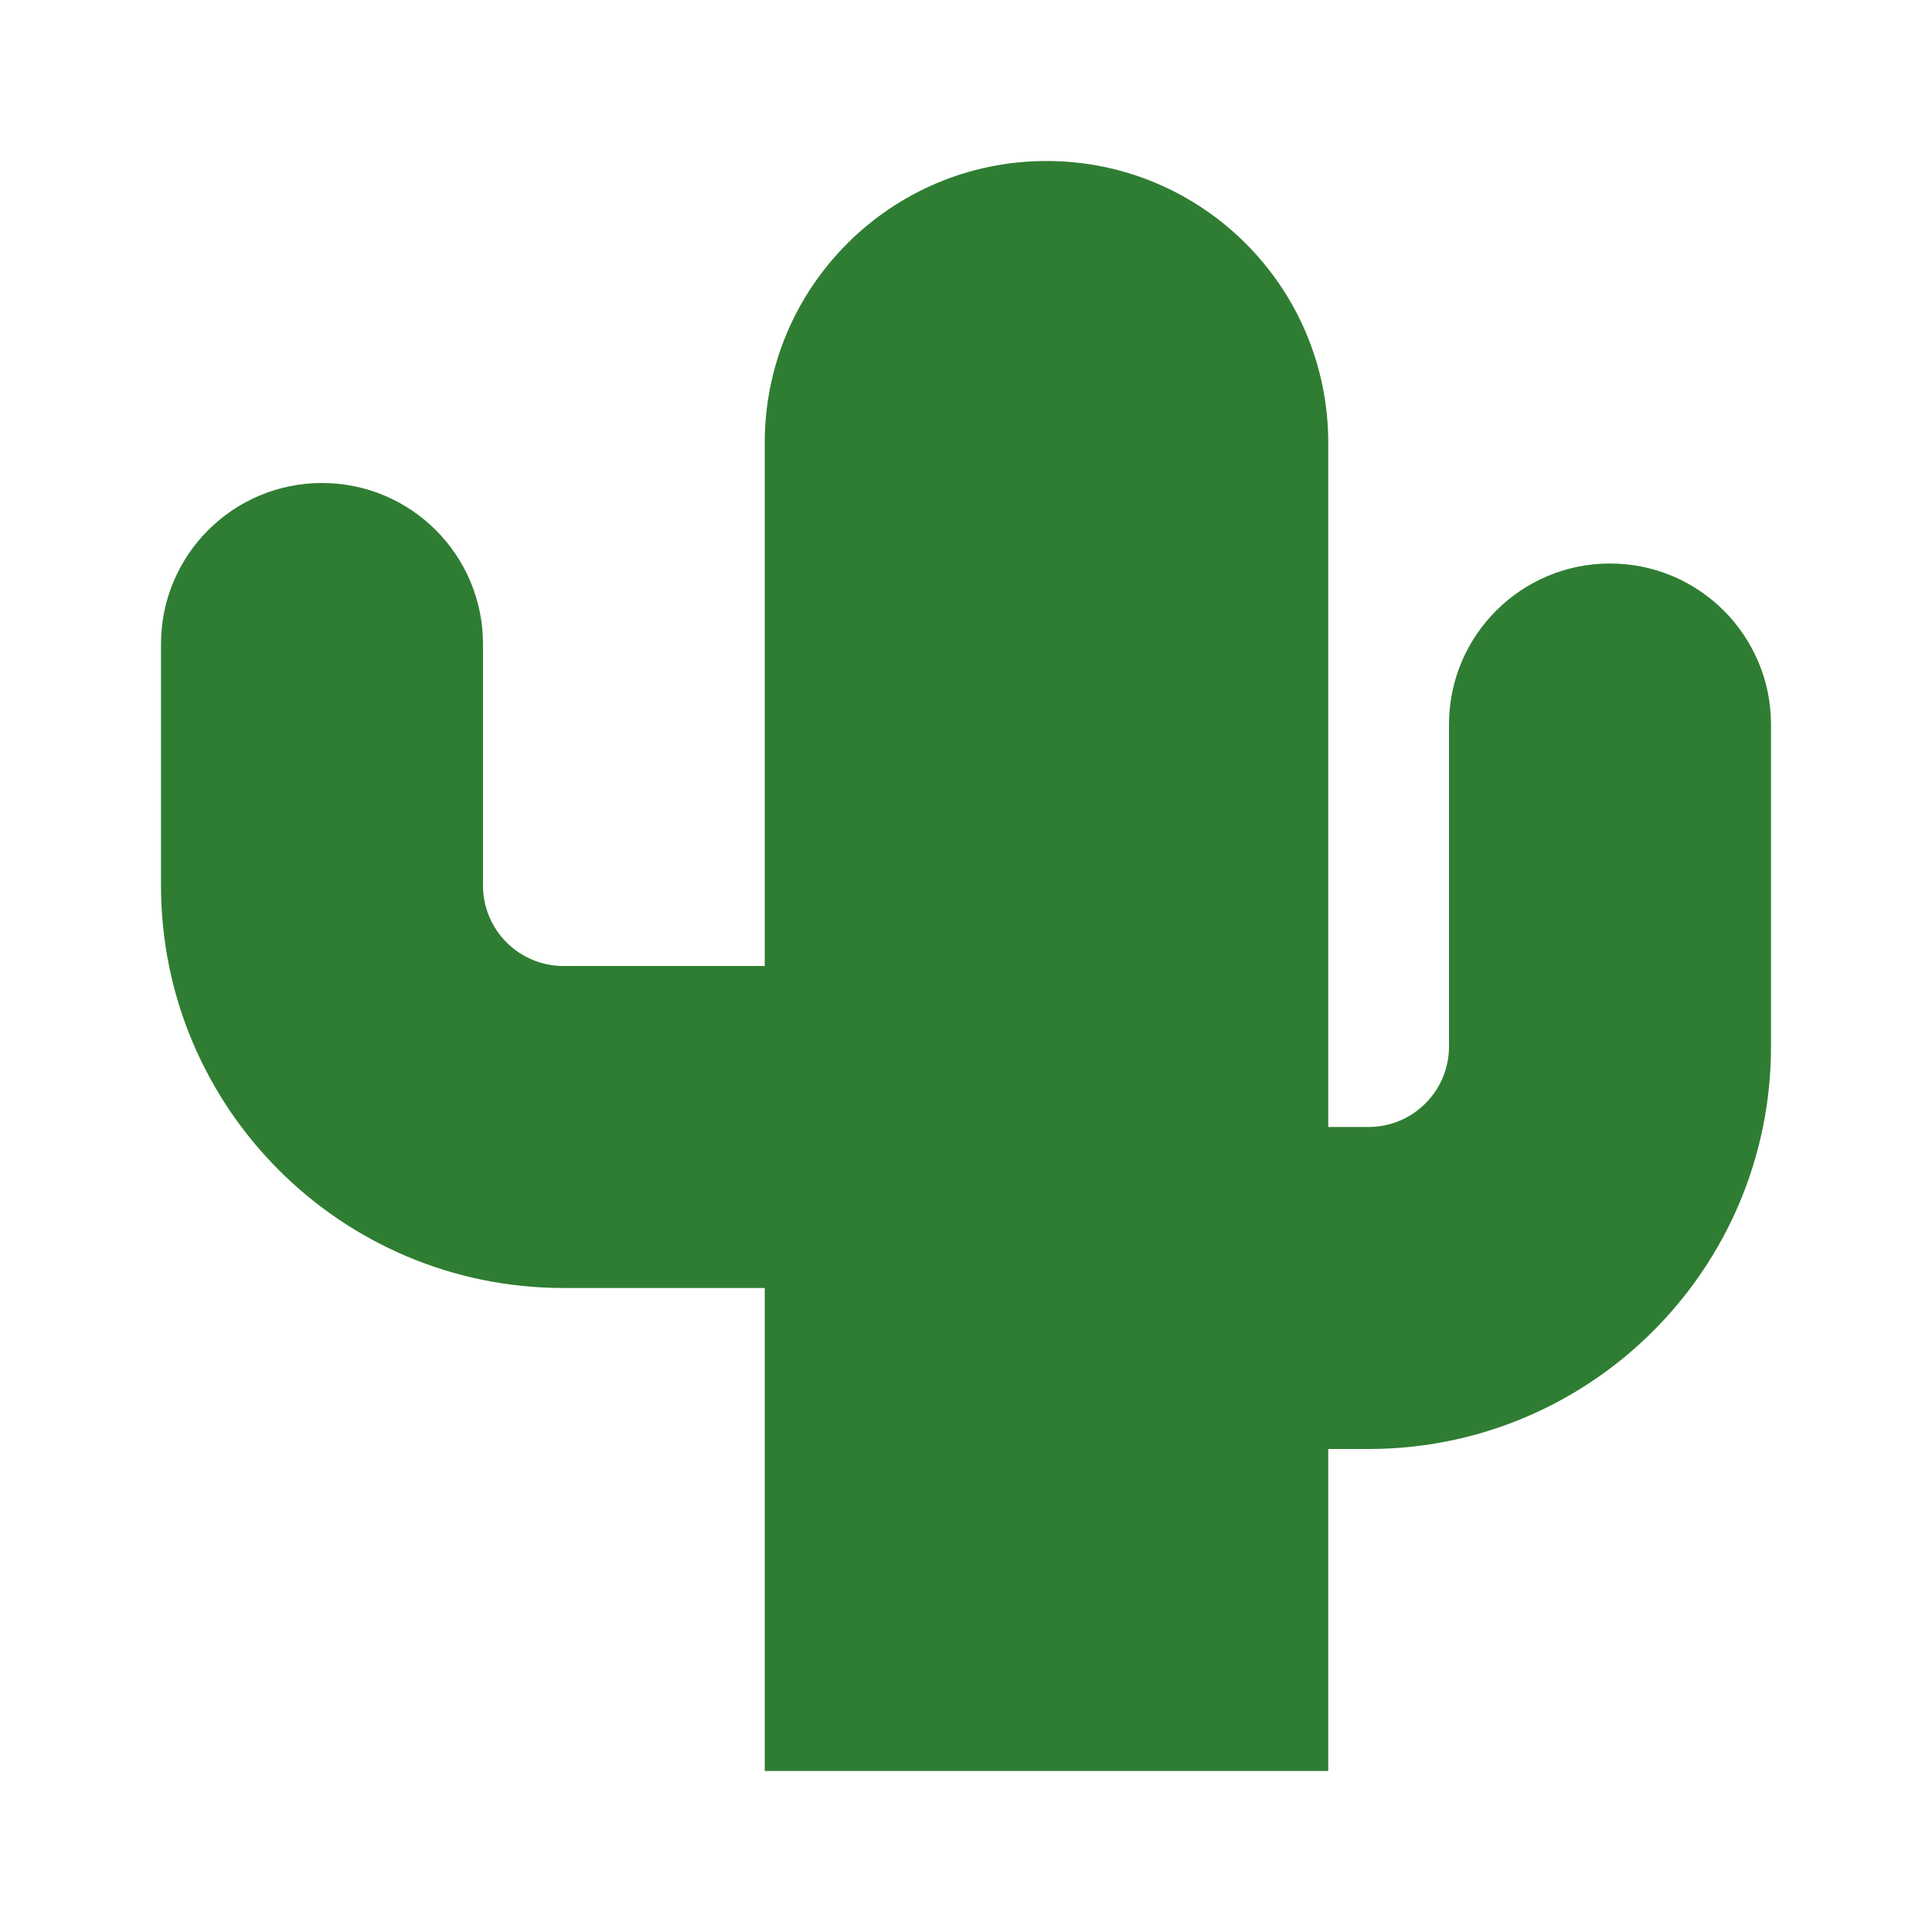
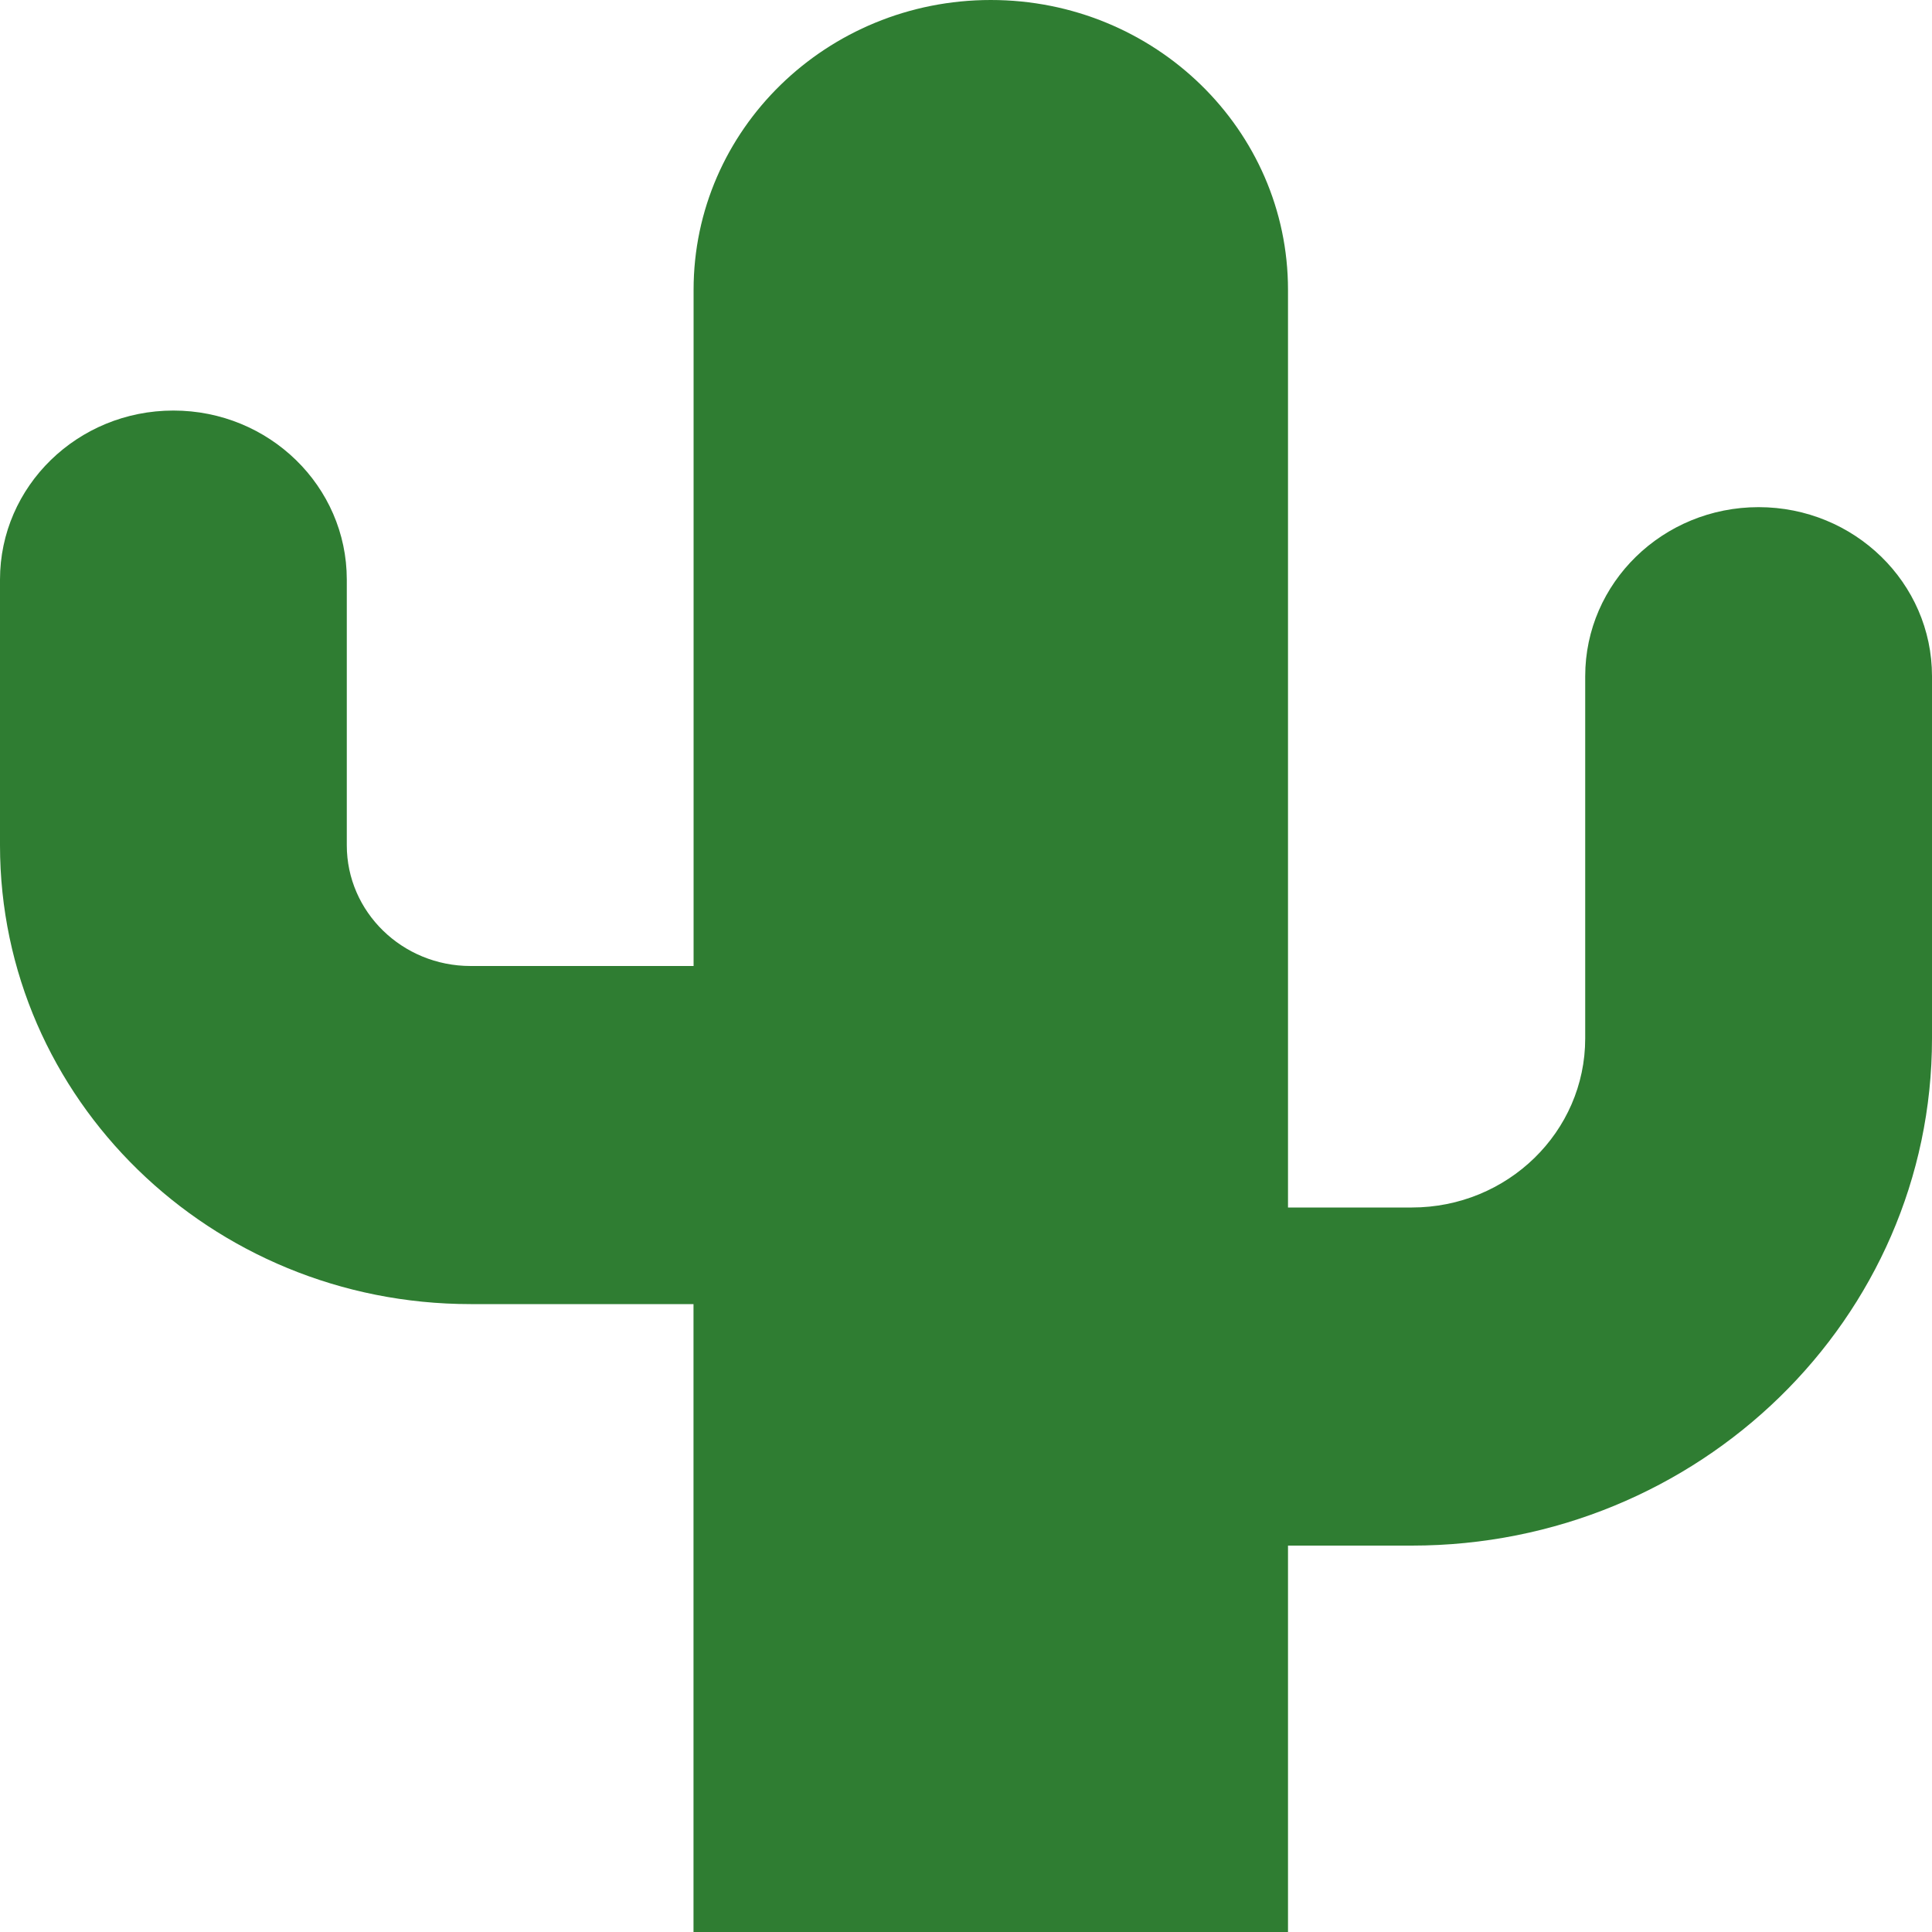
- <svg xmlns="http://www.w3.org/2000/svg" viewBox="0 0 24 24">
-   <path fill="#2f7d32" d="M9.5 22v-6H7a5 5 0 0 1-5-5V8a2 2 0 0 1 4 0v3a1 1 0 0 0 1 1h2.5V5.5a3.5 3.5 0 0 1 7 0V14H17a1 1 0 0 0 1-1V9a2 2 0 0 1 4 0v4a5 5 0 0 1-5 5h-.5v4h-7Z" />
+ <svg xmlns="http://www.w3.org/2000/svg" role="img" viewBox="0 0 24 24">
+   <path fill="#2f7d32" d="M8.615 24v-7.8H5.846A5.846 5.7 0 0 1 0 10.5V7.2a2.154 2.1 0 1 1 4.308 0v3.3A1.538 1.5 0 0 0 5.846 12h2.77V3.6A3.692 3.6 0 0 1 16 3.6V15h1.538a2.154 2.1 0 0 0 2.154-2.1V8.4A2.154 2.1 0 1 1 24 8.4v4.5a6.462 6.3 0 0 1-6.462 6.3H16V24Z" />
</svg>
